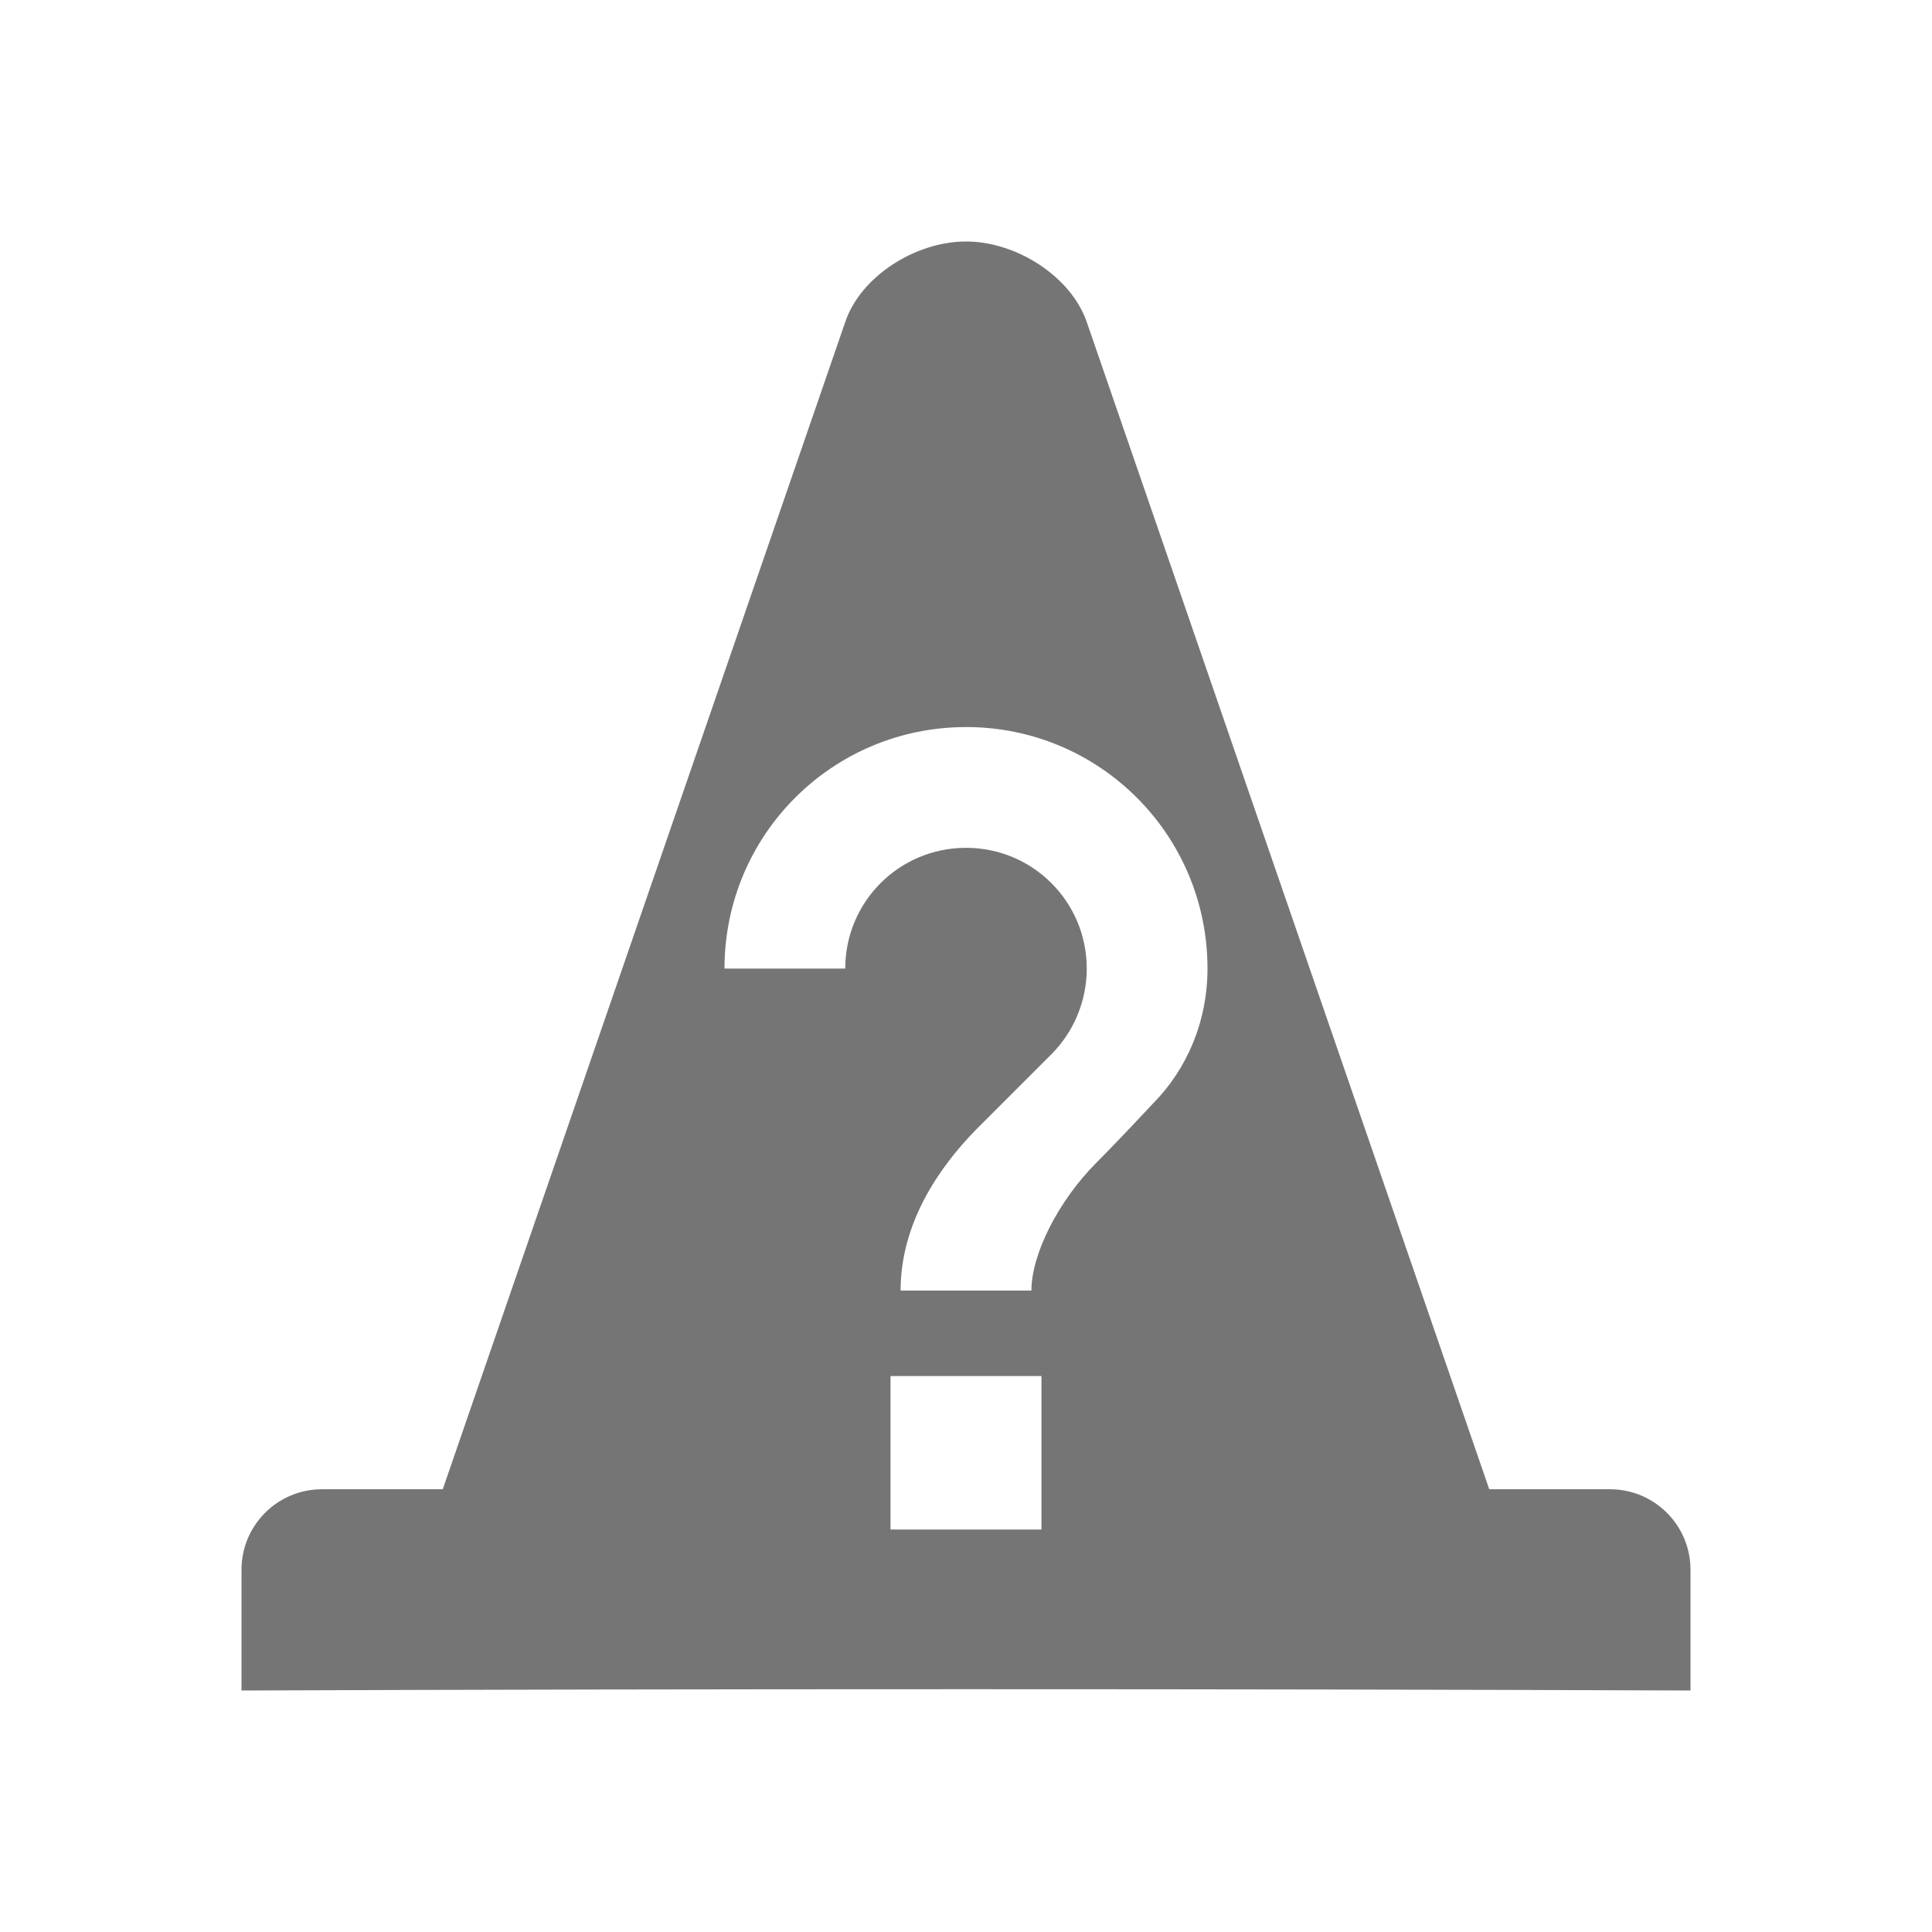
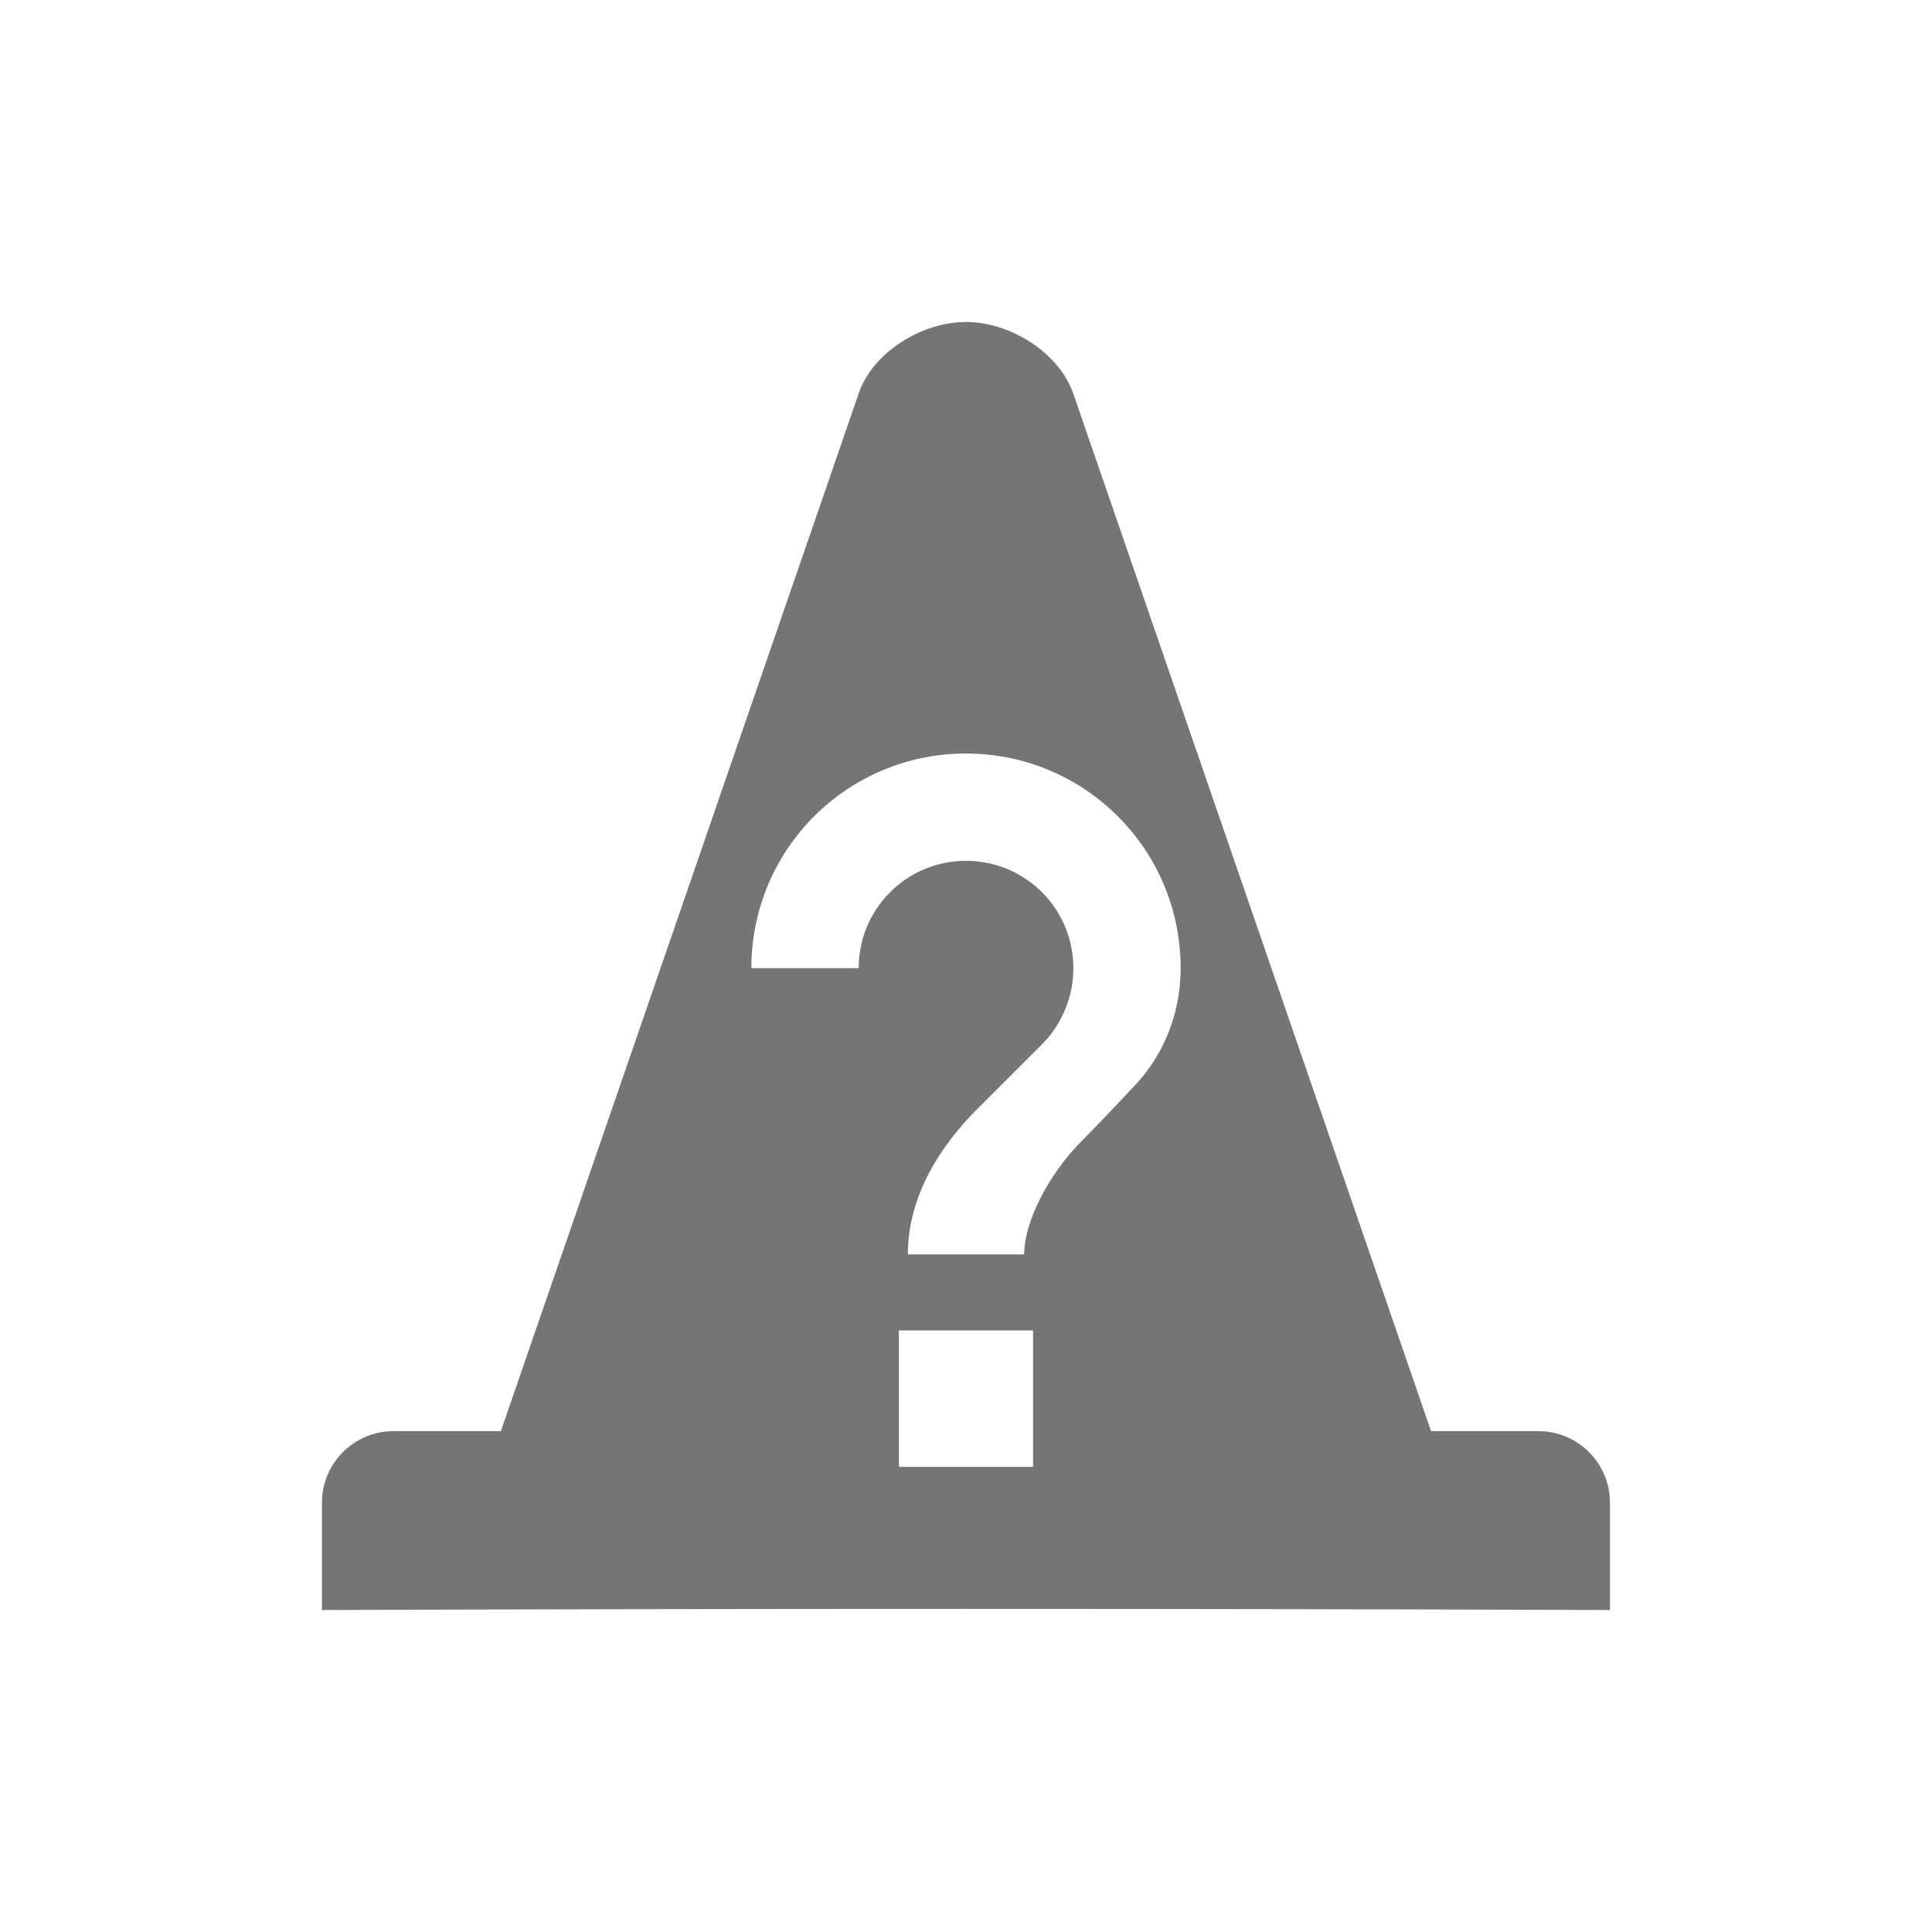
<svg xmlns="http://www.w3.org/2000/svg" width="48" height="48" id="svg4682" version="1.1">
  <defs id="defs4684" />
  <g id="layer1" transform="translate(0,-1004.362)">
-     <path style="color:#000000;display:inline;overflow:visible;visibility:visible;fill:#757575;fill-opacity:1;fill-rule:nonzero;stroke:none;stroke-width:1.125;marker:none;enable-background:accumulate" d="m 24,1010.362 c -1.265,0 -2.624,0.876 -3,2 l -10,29 H 8 c -1.105,0 -2,0.895 -2,2 v 3 c 11.455,-0.043 24.545,-0.043 36,0 v -3 c 0,-1.105 -0.895,-2 -2,-2 H 37 L 27,1012.362 c -0.386,-1.121 -1.735,-2 -3,-2 z m 0,12.063 c 3.32,0 6,2.68 6,6 0,1.32 -0.515,2.515 -1.375,3.375 0,0 -0.795,0.857 -1.375,1.438 -0.96,0.96 -1.625,2.288 -1.625,3.188 h -3.25 c 0,-1.66 0.935,-3.04 1.875,-4 l 1.875,-1.875 c 0.54,-0.54 0.875,-1.305 0.875,-2.125 0,-1.66 -1.34,-3 -3,-3 -1.66,0 -3,1.34 -3,3 h -3 c 0,-3.32 2.68,-6 6,-6 z M 22.125,1038.55 h 3.75 v 3.812 h -3.75 z" id="path4926" />
+     <path style="color:#000000;fill:#757575;fill-opacity:1;fill-rule:nonzero;stroke:none;stroke-width:1;marker:none;visibility:visible;display:inline;overflow:visible;enable-background:accumulate" d="m 24,1012.362 c -1.125,0 -2.333,0.778 -2.667,1.778 l -8.889,25.778 -2.667,0 c -0.982,0 -1.778,0.796 -1.778,1.778 l 0,2.667 c 10.182,-0.038 21.818,-0.038 32,0 l 0,-2.667 c 0,-0.982 -0.796,-1.778 -1.778,-1.778 l -2.667,0 -8.889,-25.778 c -0.343,-0.996 -1.542,-1.778 -2.667,-1.778 z m 0,10.722 c 2.951,0 5.333,2.382 5.333,5.333 0,1.173 -0.458,2.236 -1.222,3 0,0 -0.707,0.762 -1.222,1.278 -0.853,0.853 -1.444,2.033 -1.444,2.833 l -2.889,0 c 0,-1.476 0.831,-2.702 1.667,-3.556 l 1.667,-1.667 c 0.48,-0.48 0.778,-1.16 0.778,-1.889 0,-1.476 -1.191,-2.667 -2.667,-2.667 -1.476,0 -2.667,1.191 -2.667,2.667 l -2.667,0 c 0,-2.951 2.382,-5.333 5.333,-5.333 z m -1.667,14.333 3.333,0 0,3.389 -3.333,0 0,-3.389 z" id="path4926" />
  </g>
</svg>
